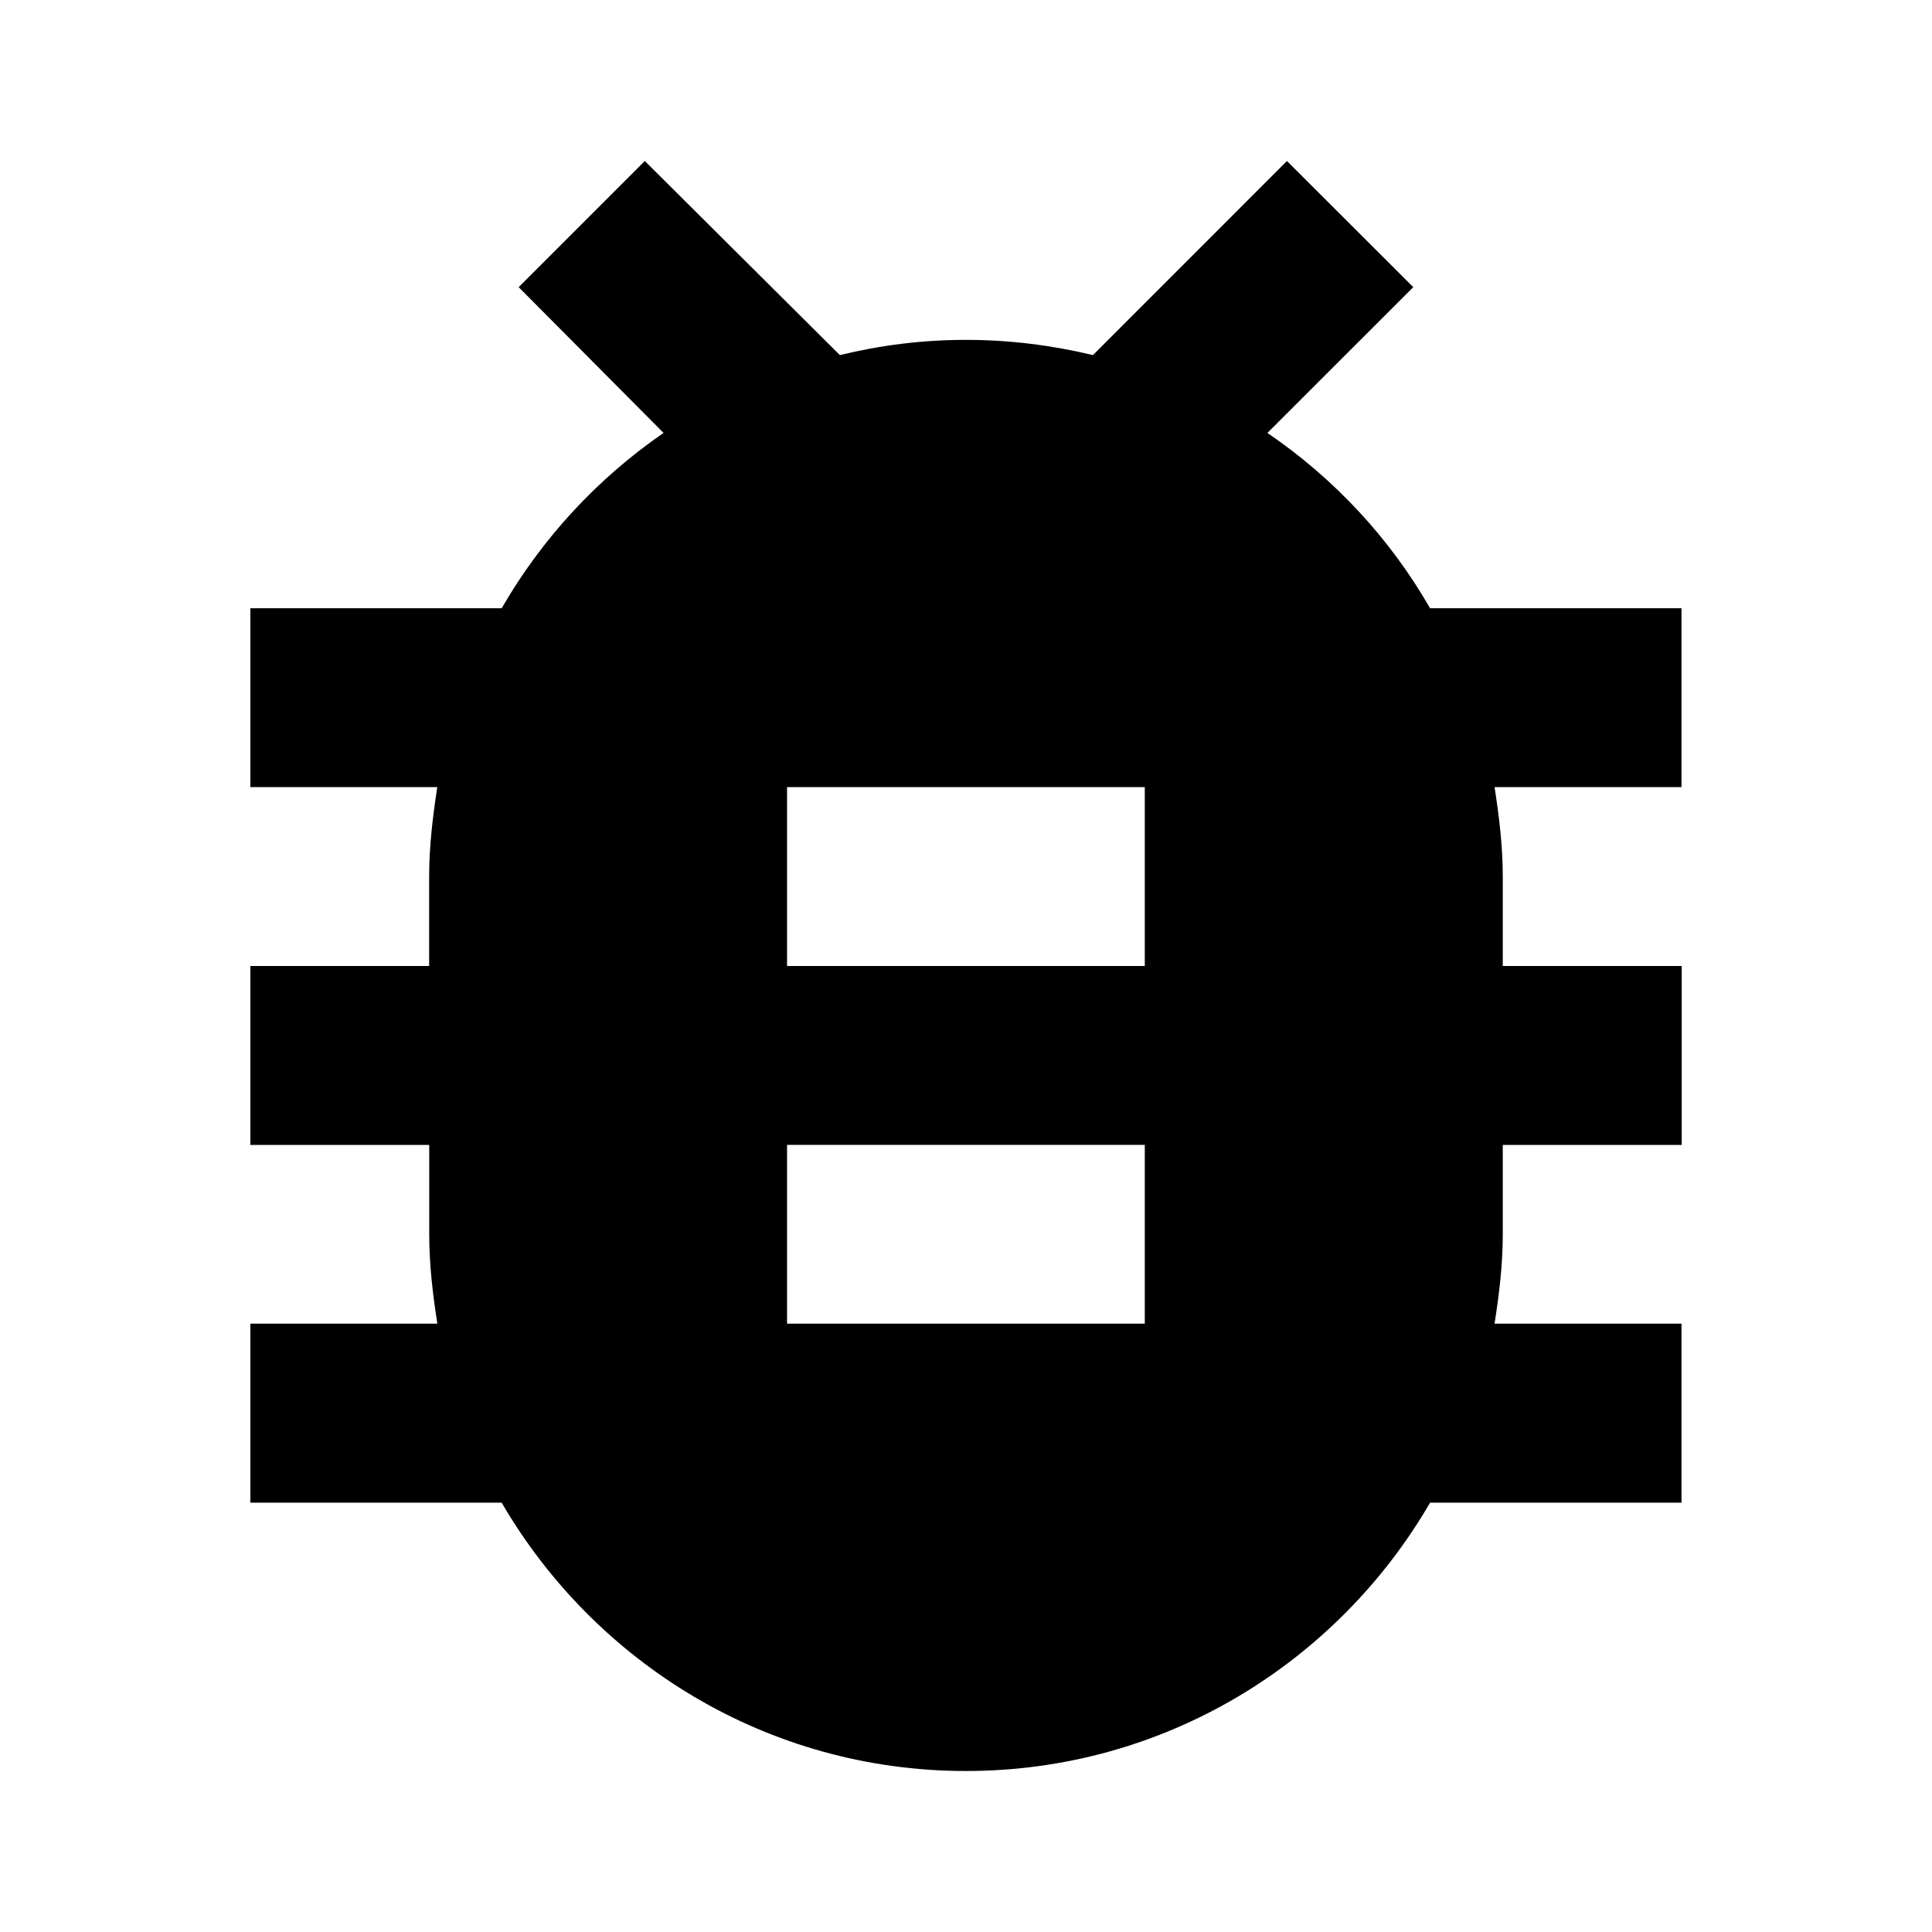
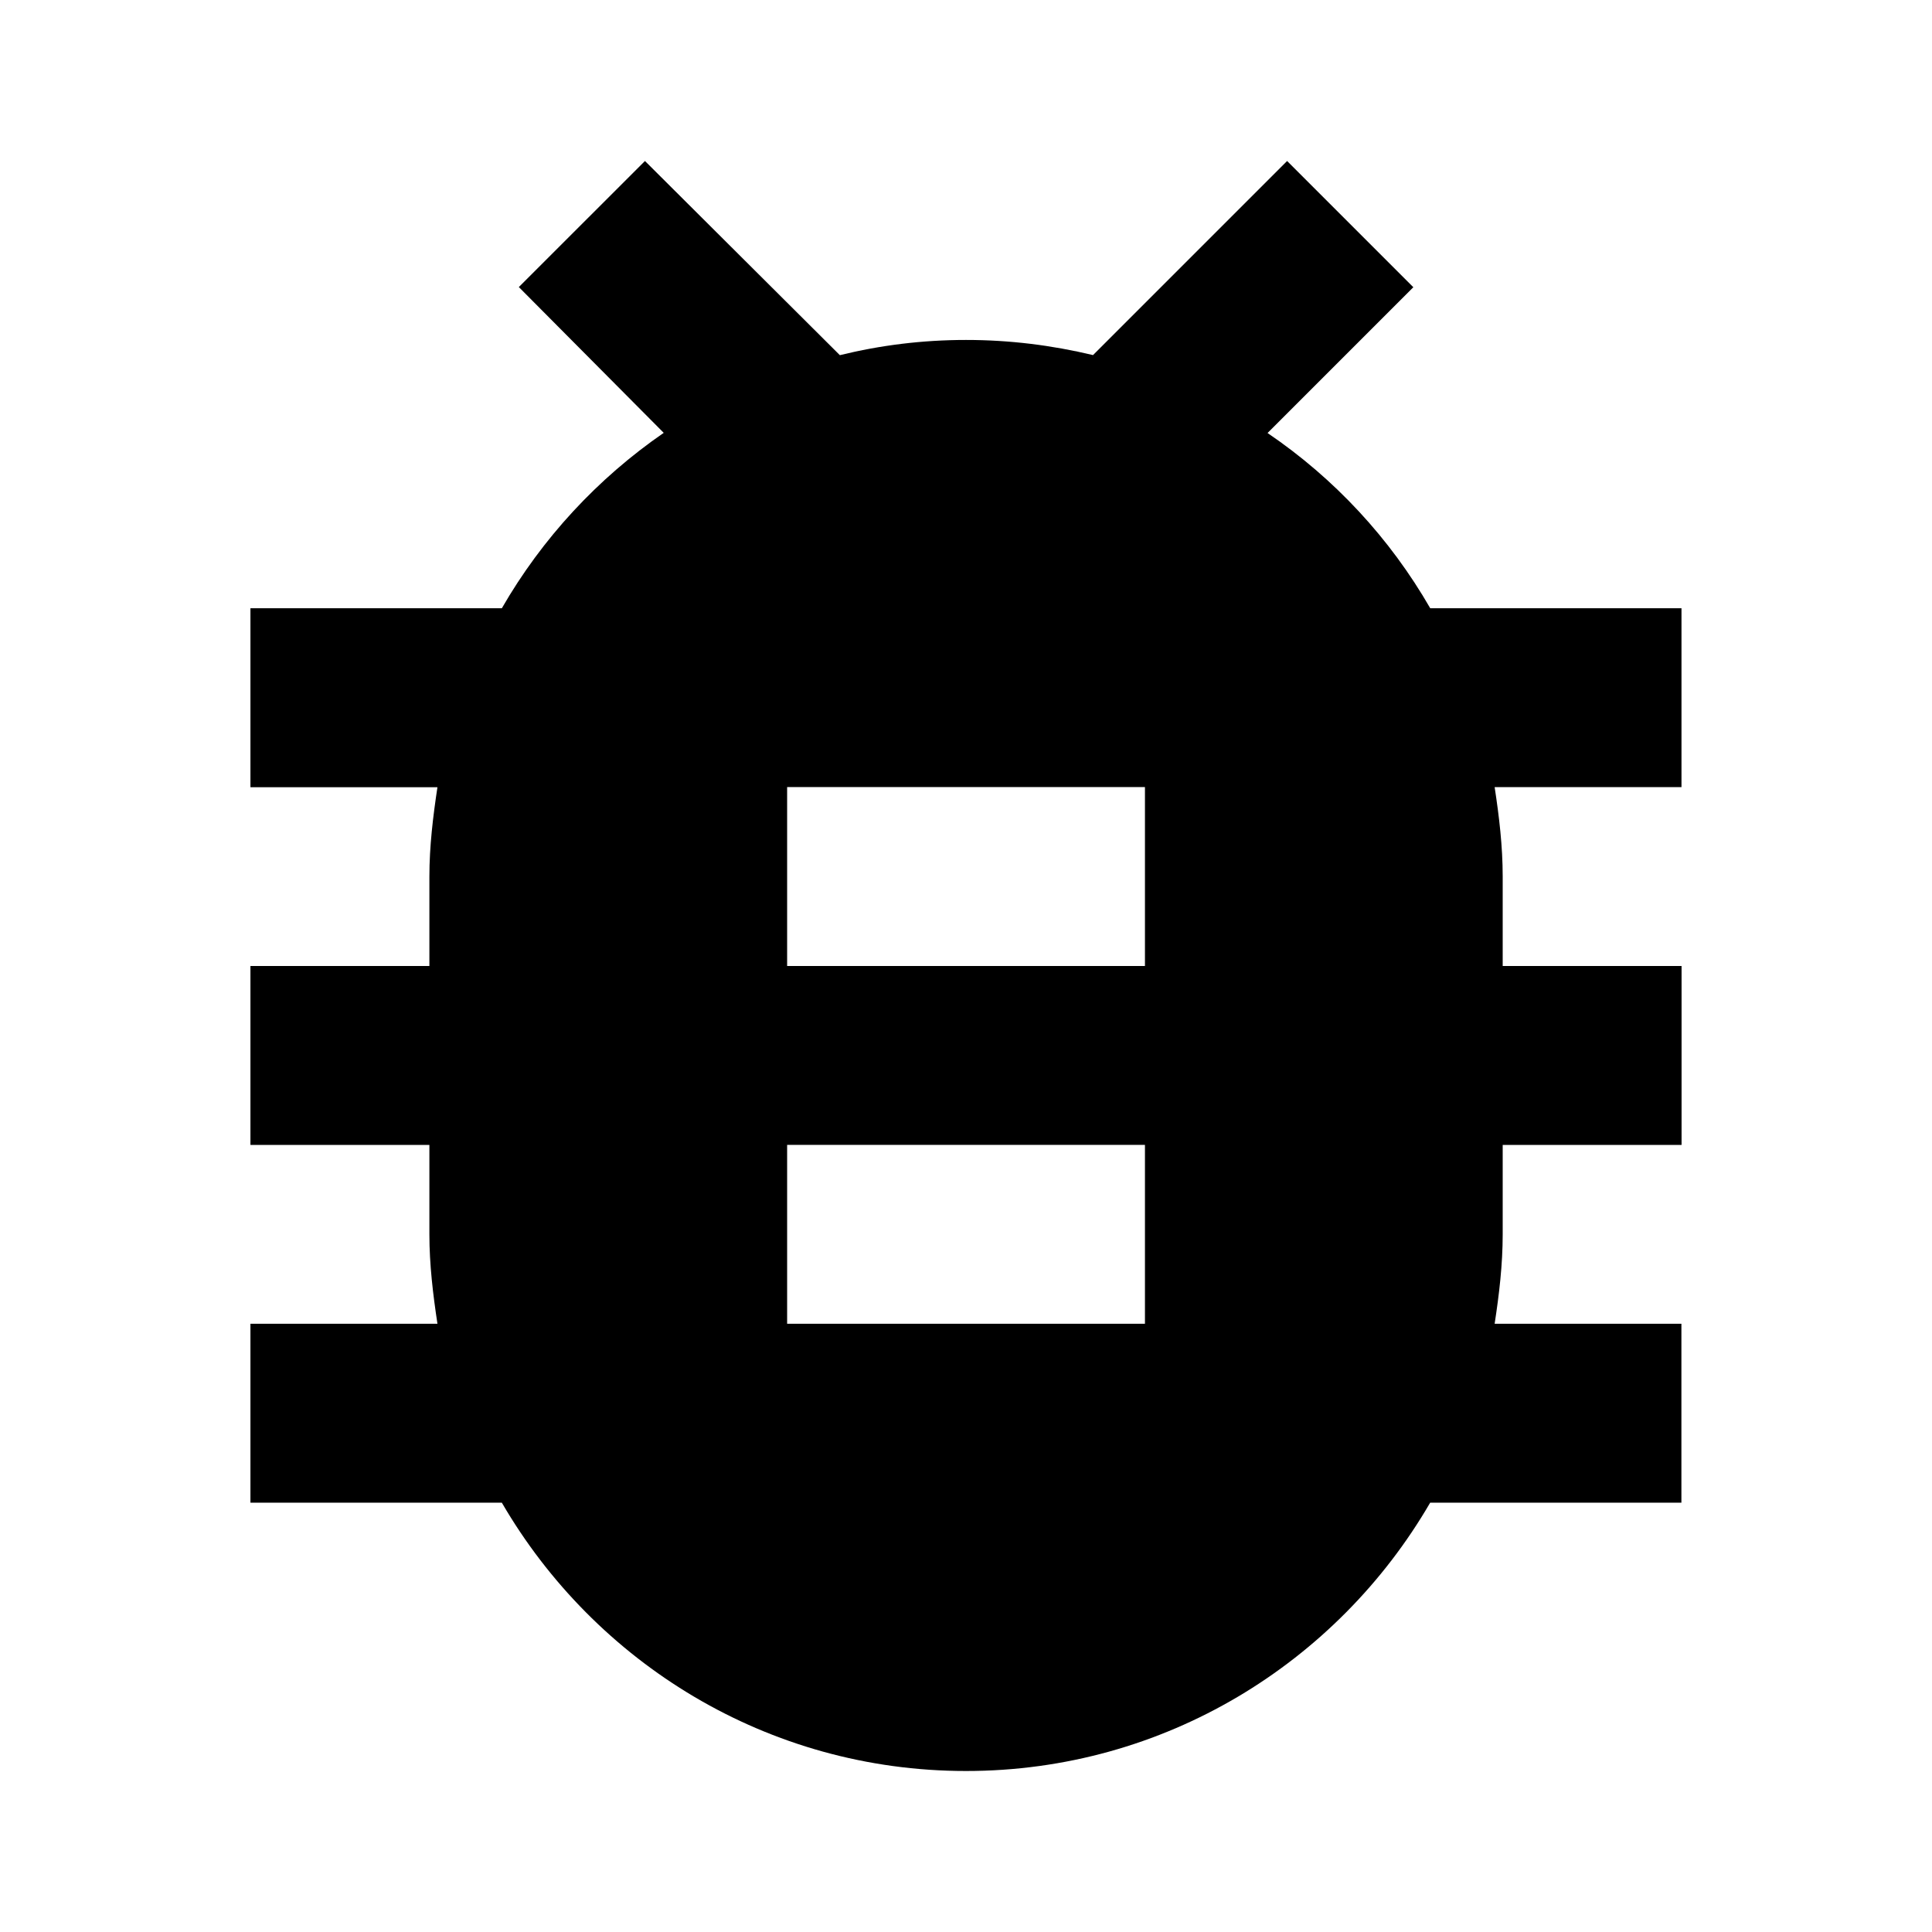
- <svg xmlns="http://www.w3.org/2000/svg" version="1.1" id="icon_bug" x="0px" y="0px" width="24px" height="24px" viewBox="0 0 24 24" enable-background="new 0 0 24 24" xml:space="preserve">
-   <path d="M20.888,7.556h-3.123c-0.498-0.867-1.188-1.611-2.021-2.178l1.812-1.811L15.987,2l-2.41,2.411  c-0.512-0.122-1.033-0.189-1.578-0.189s-1.065,0.067-1.566,0.189L8.01,2L6.443,3.567l1.8,1.811C7.421,5.944,6.732,6.689,6.232,7.556  H3.11v2.222h2.322c-0.056,0.367-0.101,0.733-0.101,1.111V12H3.11v2.223h2.222v1.11c0,0.378,0.044,0.745,0.101,1.11H3.11v2.224h3.122  C7.389,20.654,9.532,22,11.999,22c2.468,0,4.611-1.346,5.766-3.333h3.123v-2.224h-2.322c0.057-0.365,0.102-0.732,0.102-1.11v-1.11  h2.223V12h-2.223v-1.111c0-0.377-0.045-0.744-0.102-1.111h2.322V7.556z M14.222,16.443H9.777v-2.221h4.444V16.443z M14.222,12H9.777  V9.778h4.444V12z" />
+ <svg xmlns="http://www.w3.org/2000/svg" version="1.1" id="master" x="0px" y="0px" width="24px" height="24px" viewBox="0 0 24 24" enable-background="new 0 0 24 24" xml:space="preserve">
+   <path d="M20.889,7.556h-3.122c-0.499-0.867-1.188-1.611-2.021-2.177l1.811-1.811L15.989,2l-2.411,2.411  C13.066,4.289,12.546,4.223,12,4.223c-0.545,0-1.066,0.066-1.567,0.189L8.012,2L6.445,3.566l1.8,1.811  C7.423,5.944,6.734,6.688,6.234,7.556H3.111v2.223h2.323c-0.055,0.366-0.1,0.733-0.1,1.111V12H3.111v2.223h2.223v1.11  c0,0.378,0.045,0.746,0.1,1.111H3.111v2.223h3.123C7.39,20.655,9.534,22,12,22c2.466,0,4.611-1.345,5.766-3.333h3.121v-2.223h-2.32  c0.056-0.365,0.1-0.733,0.1-1.111v-1.11h2.222V12h-2.222v-1.111c0-0.377-0.044-0.745-0.1-1.111h2.321V7.556z M14.223,16.444H9.778  v-2.222h4.445V16.444z M14.223,12H9.778V9.777h4.445V12z" />
</svg>
